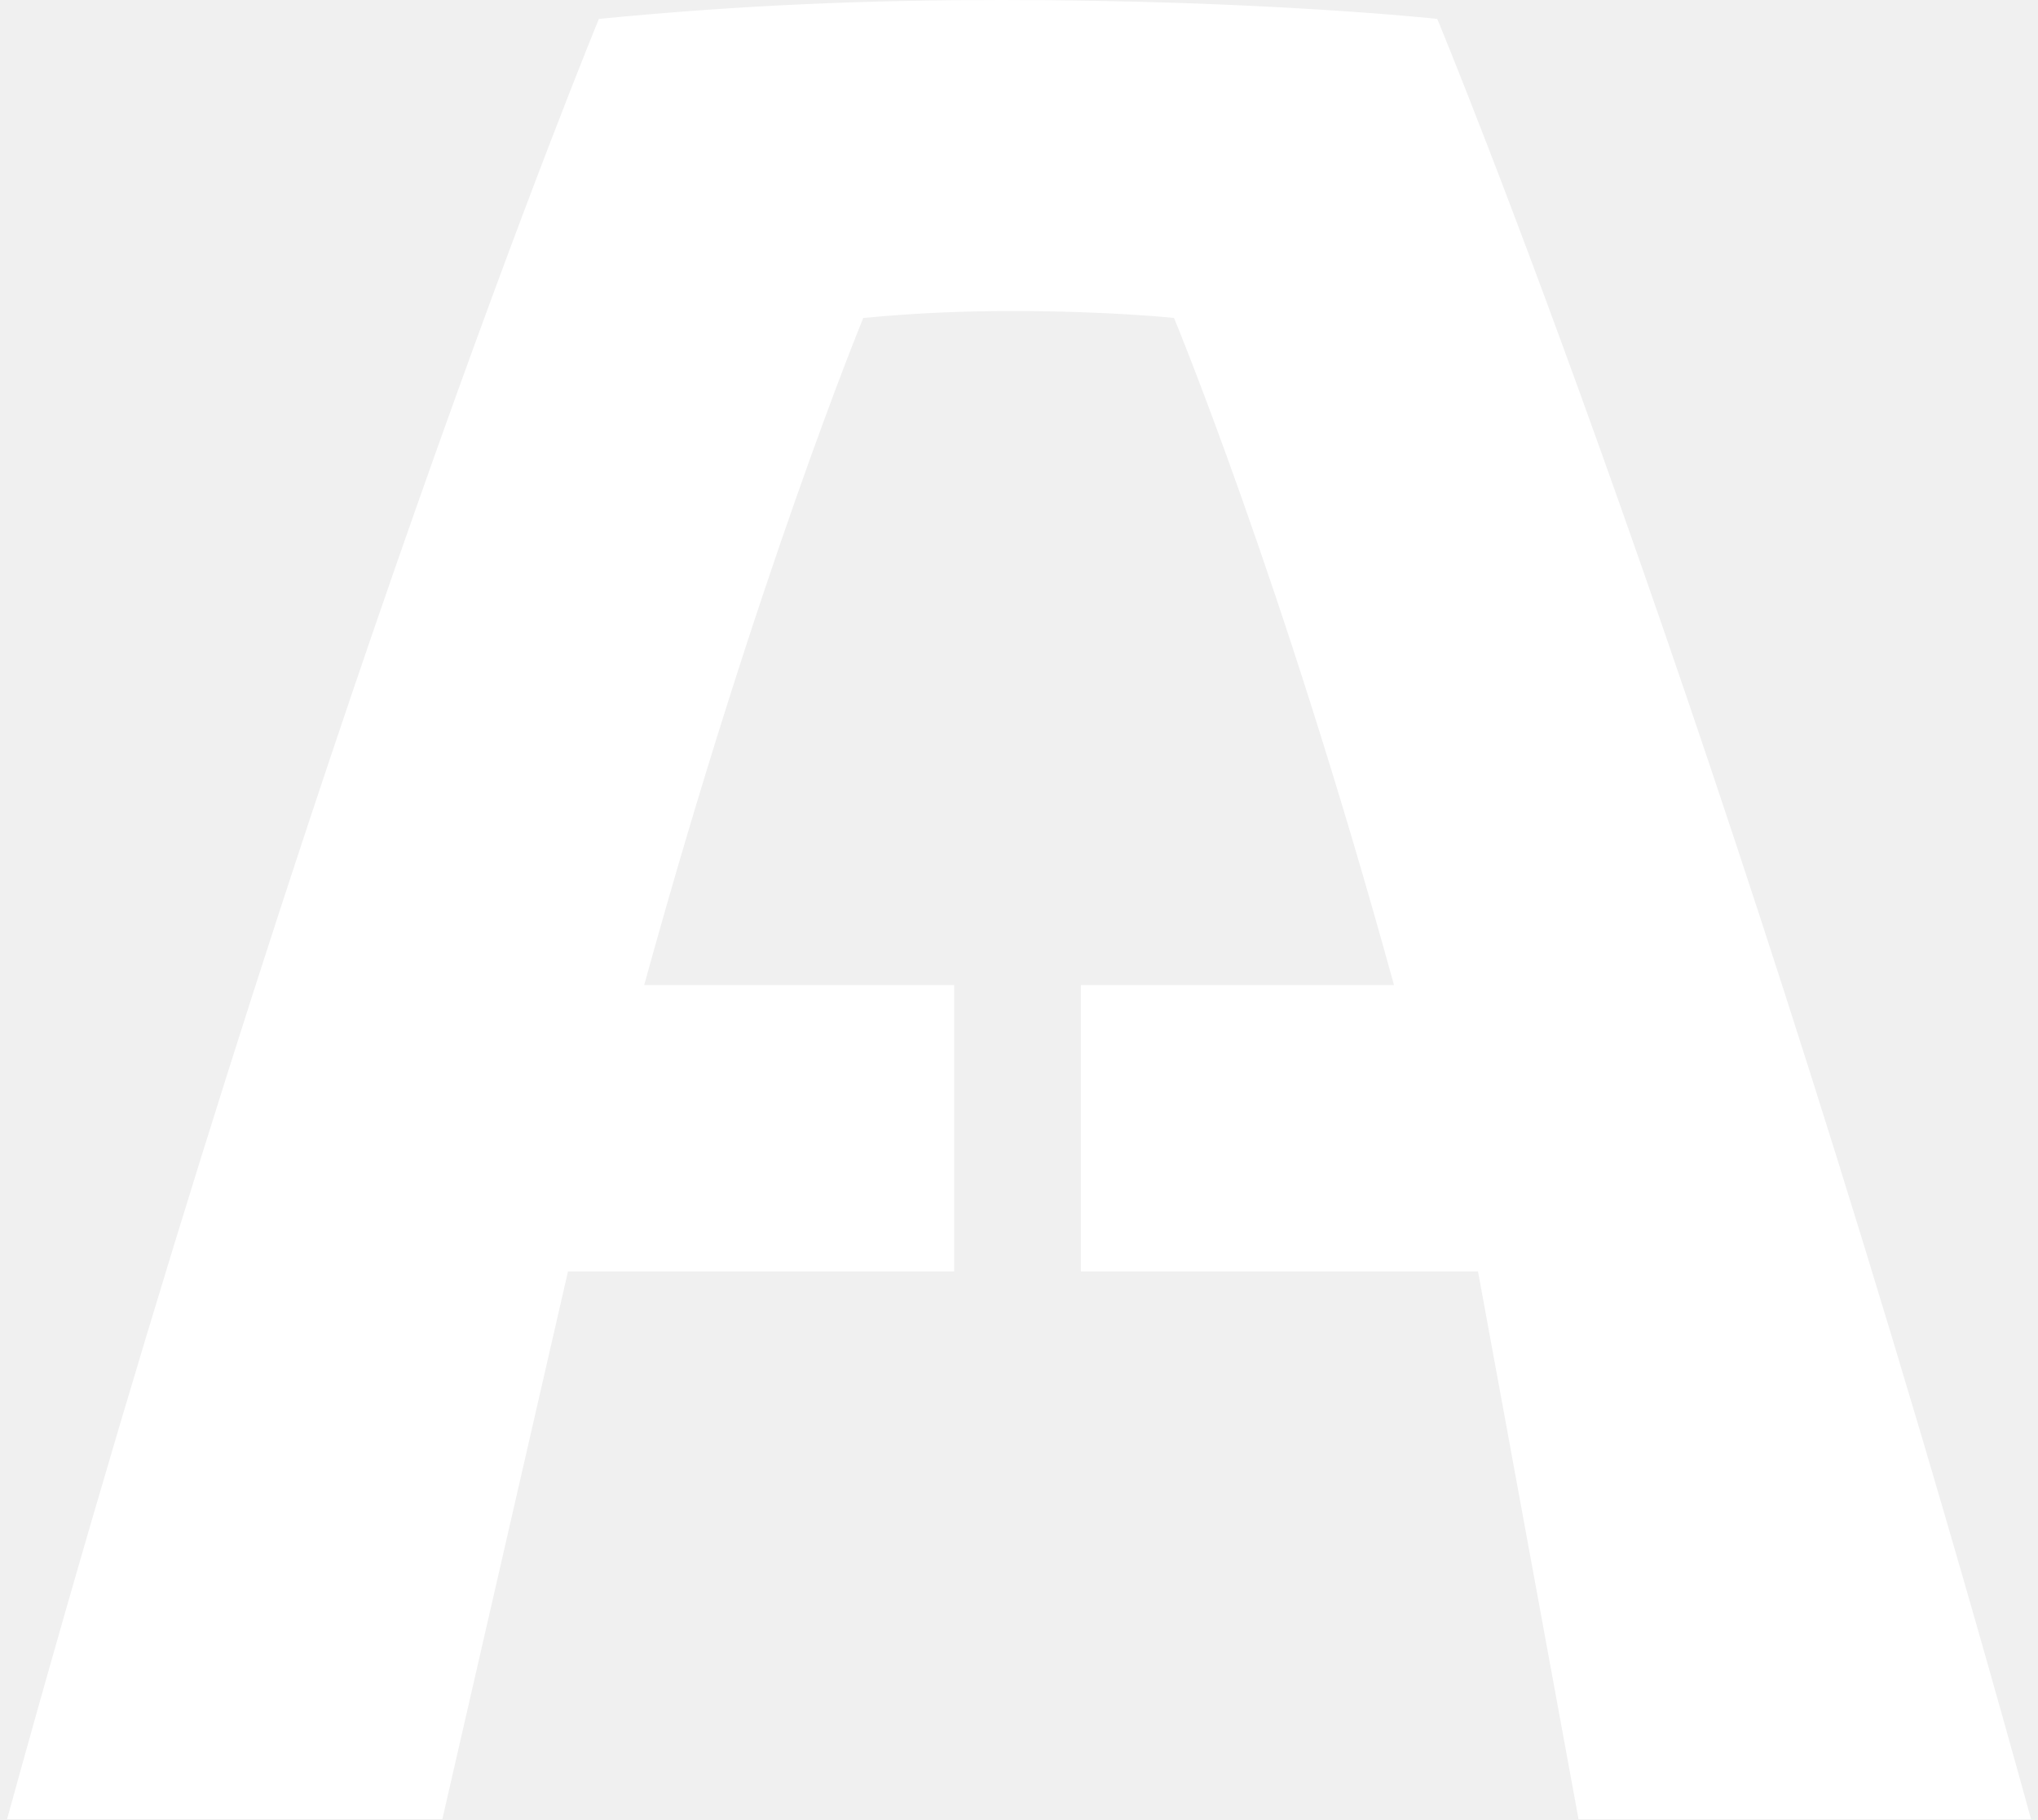
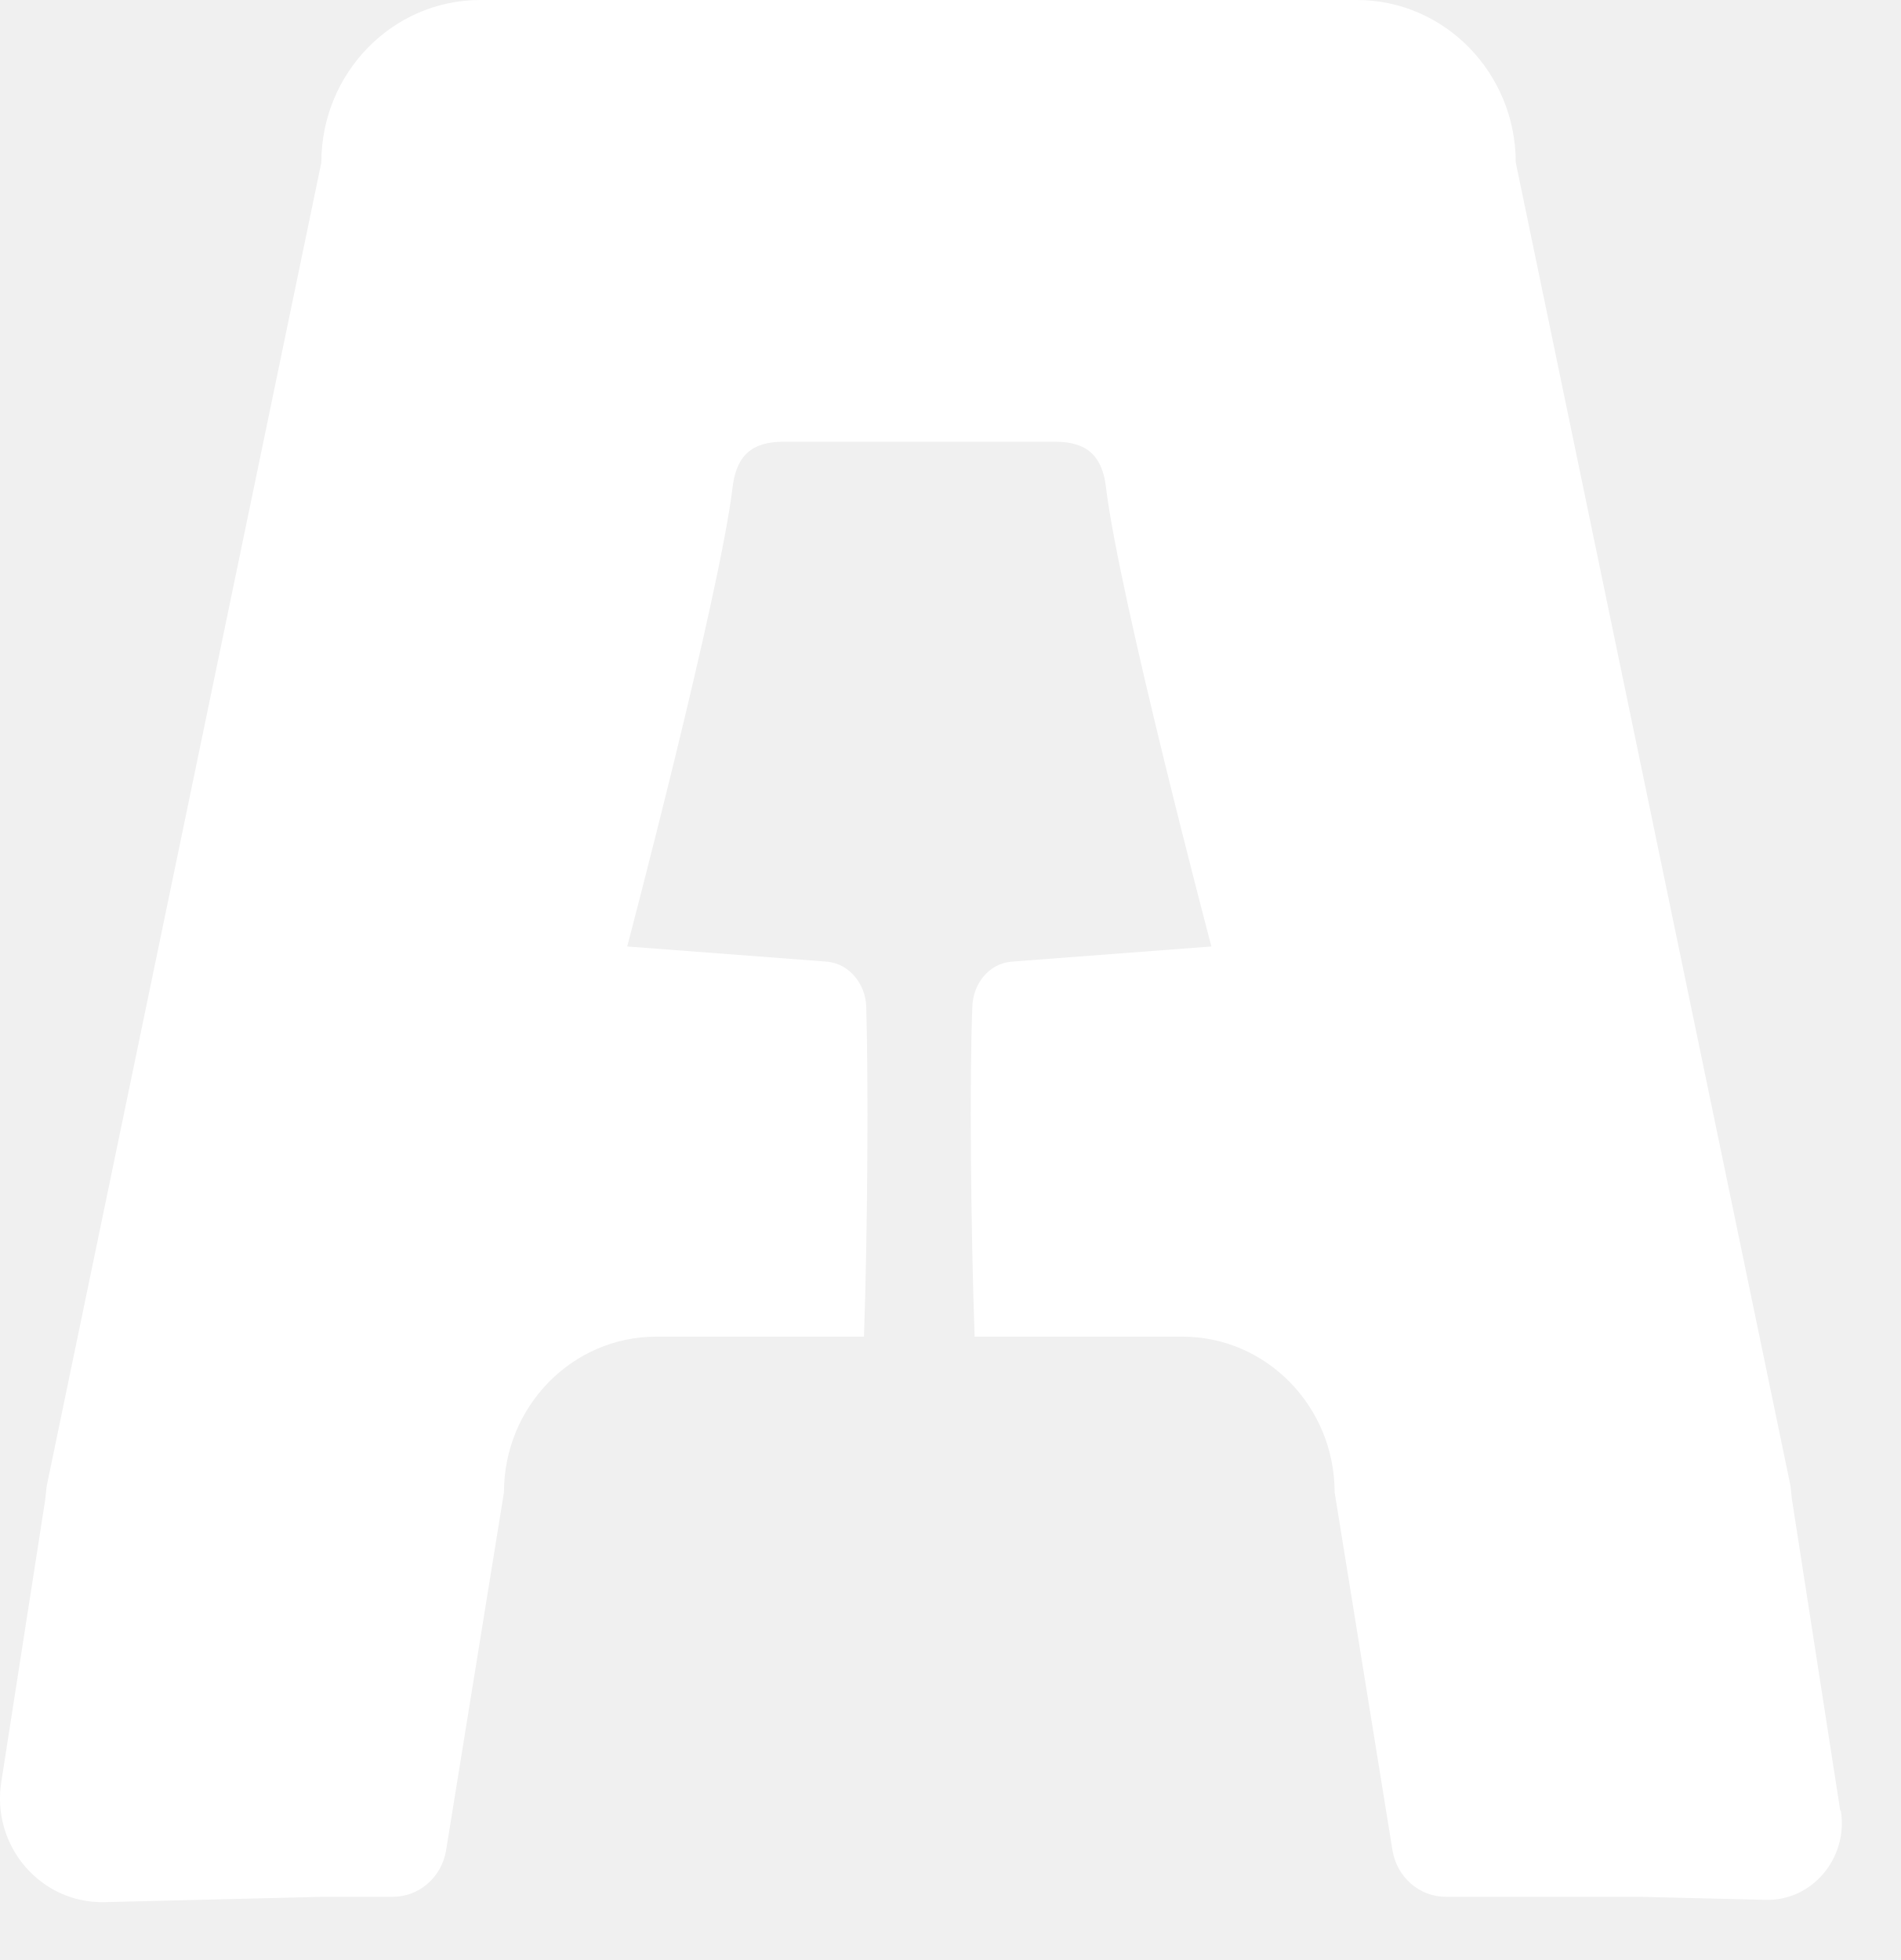
- <svg xmlns="http://www.w3.org/2000/svg" width="112" height="100" version="1.1" id="Layer_1" x="0px" y="0px" viewBox="0 0 111.31 100.08" style="enable-background:new 0 0 111.31 100.08;" xml:space="preserve">
-   <style type="text/css">
- 	.st0{fill:#FFFFFF;}
- </style>
-   <path class="st0" d="M30.85,69.94l-6.91,30.13H0C16.67,39.53,32.55,1.04,32.55,1.04C40.54,0.26,47.49,0,54.68,0  c14.38,0,23.98,1.04,23.98,1.04s15.99,38.5,32.66,99.04H86.43L80.9,69.94H59.06V54.19h17.22c-6.17-22.43-12.1-36.7-12.1-36.7  s-3.55-0.38-8.88-0.38c-2.67,0-5.22,0.1-8.21,0.38c0,0-5.87,14.27-12.05,36.7h17.05v15.75H30.85z" />
+ <svg xmlns="http://www.w3.org/2000/svg" width="32" height="33" viewBox="0 0 32 33" fill="none">
+   <path d="M30.986 30.479L30.173 25.24L30.148 25.01L25.523 2.735C25.523 1.227 24.323 0 22.848 0H8.086C6.611 0 5.411 1.227 5.411 2.735L0.786 25.022L0.761 25.252L0.023 29.994C-0.152 31.08 0.686 32.051 1.761 32.026L5.436 31.936H6.611C7.061 31.936 7.436 31.604 7.511 31.157L8.486 25.125C8.486 23.68 9.636 22.505 11.048 22.505H14.548C14.611 20.703 14.623 18.172 14.586 16.946C14.573 16.562 14.298 16.23 13.936 16.192L10.561 15.936C10.561 15.936 12.111 10.057 12.336 8.204C12.411 7.565 12.773 7.425 13.261 7.438C14.373 7.438 16.586 7.438 17.698 7.438C18.186 7.425 18.548 7.565 18.623 8.204C18.848 10.07 20.398 15.936 20.398 15.936L17.023 16.192C16.648 16.23 16.386 16.562 16.373 16.946C16.323 18.172 16.348 20.703 16.411 22.505H19.911C21.323 22.505 22.473 23.68 22.473 25.125L23.448 31.157C23.523 31.604 23.898 31.936 24.348 31.936H27.611L29.723 31.987C30.511 32.013 31.123 31.284 30.998 30.492L30.986 30.479Z" fill="white" />
</svg>
